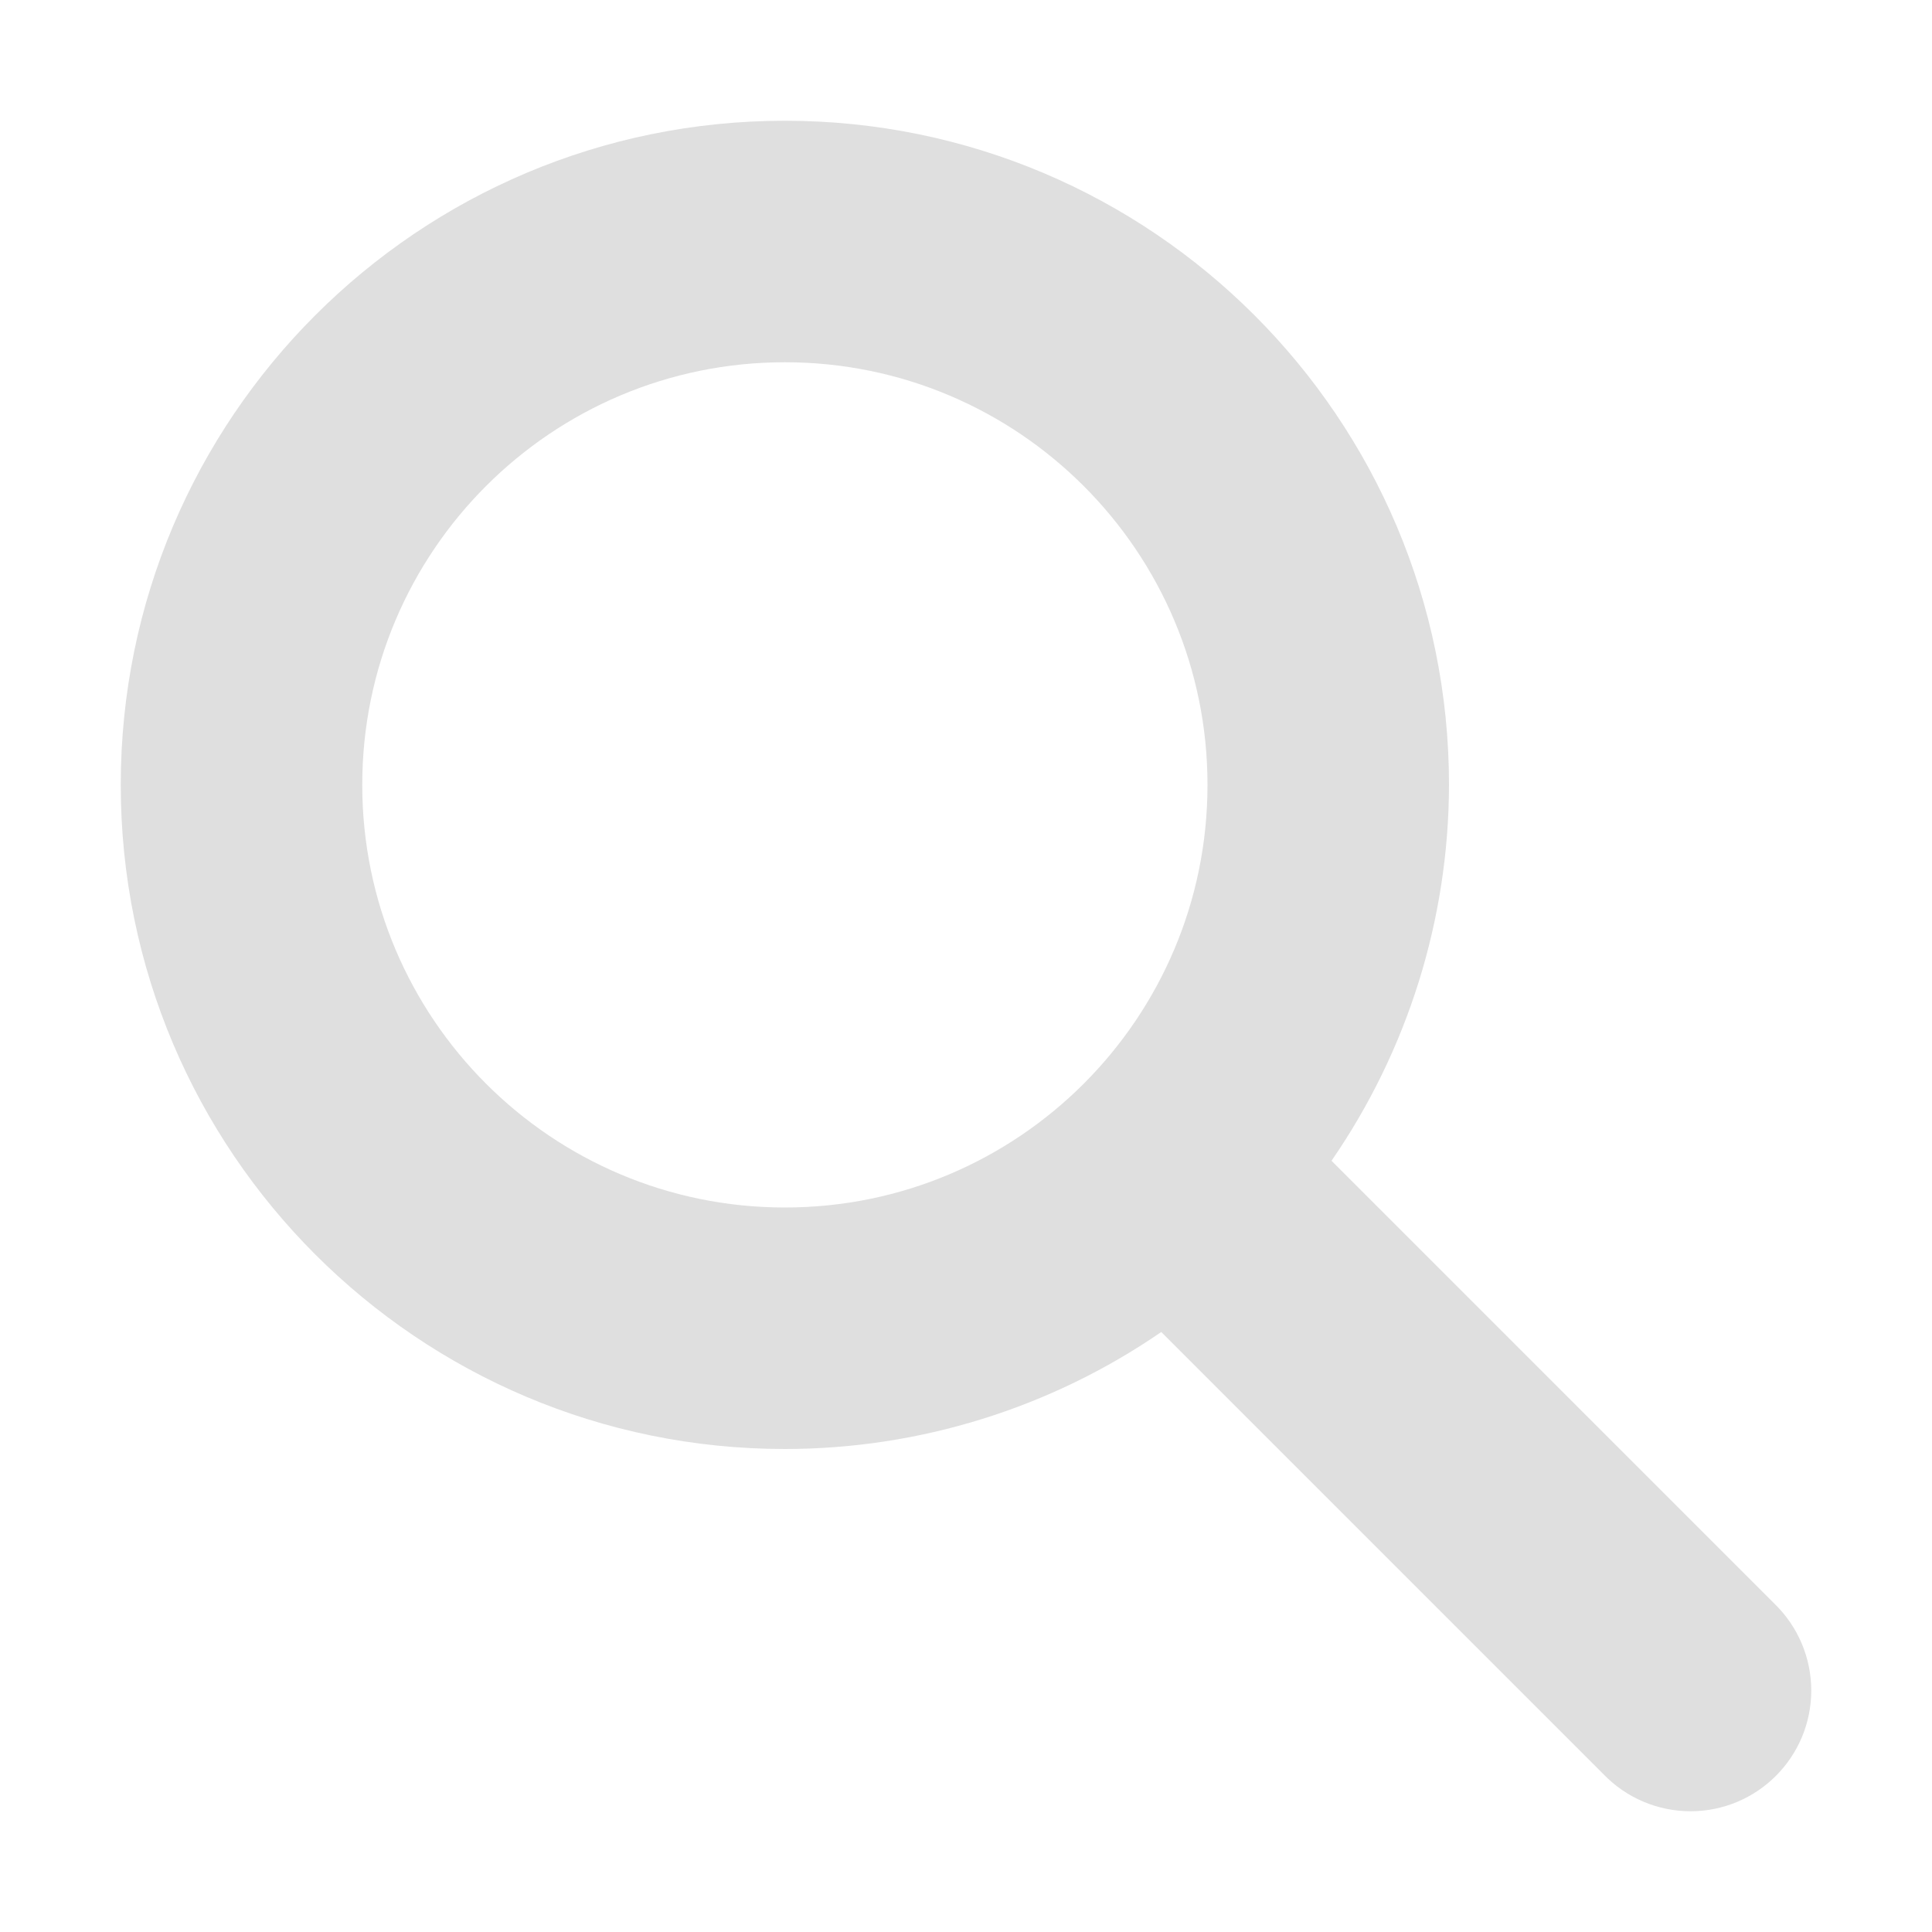
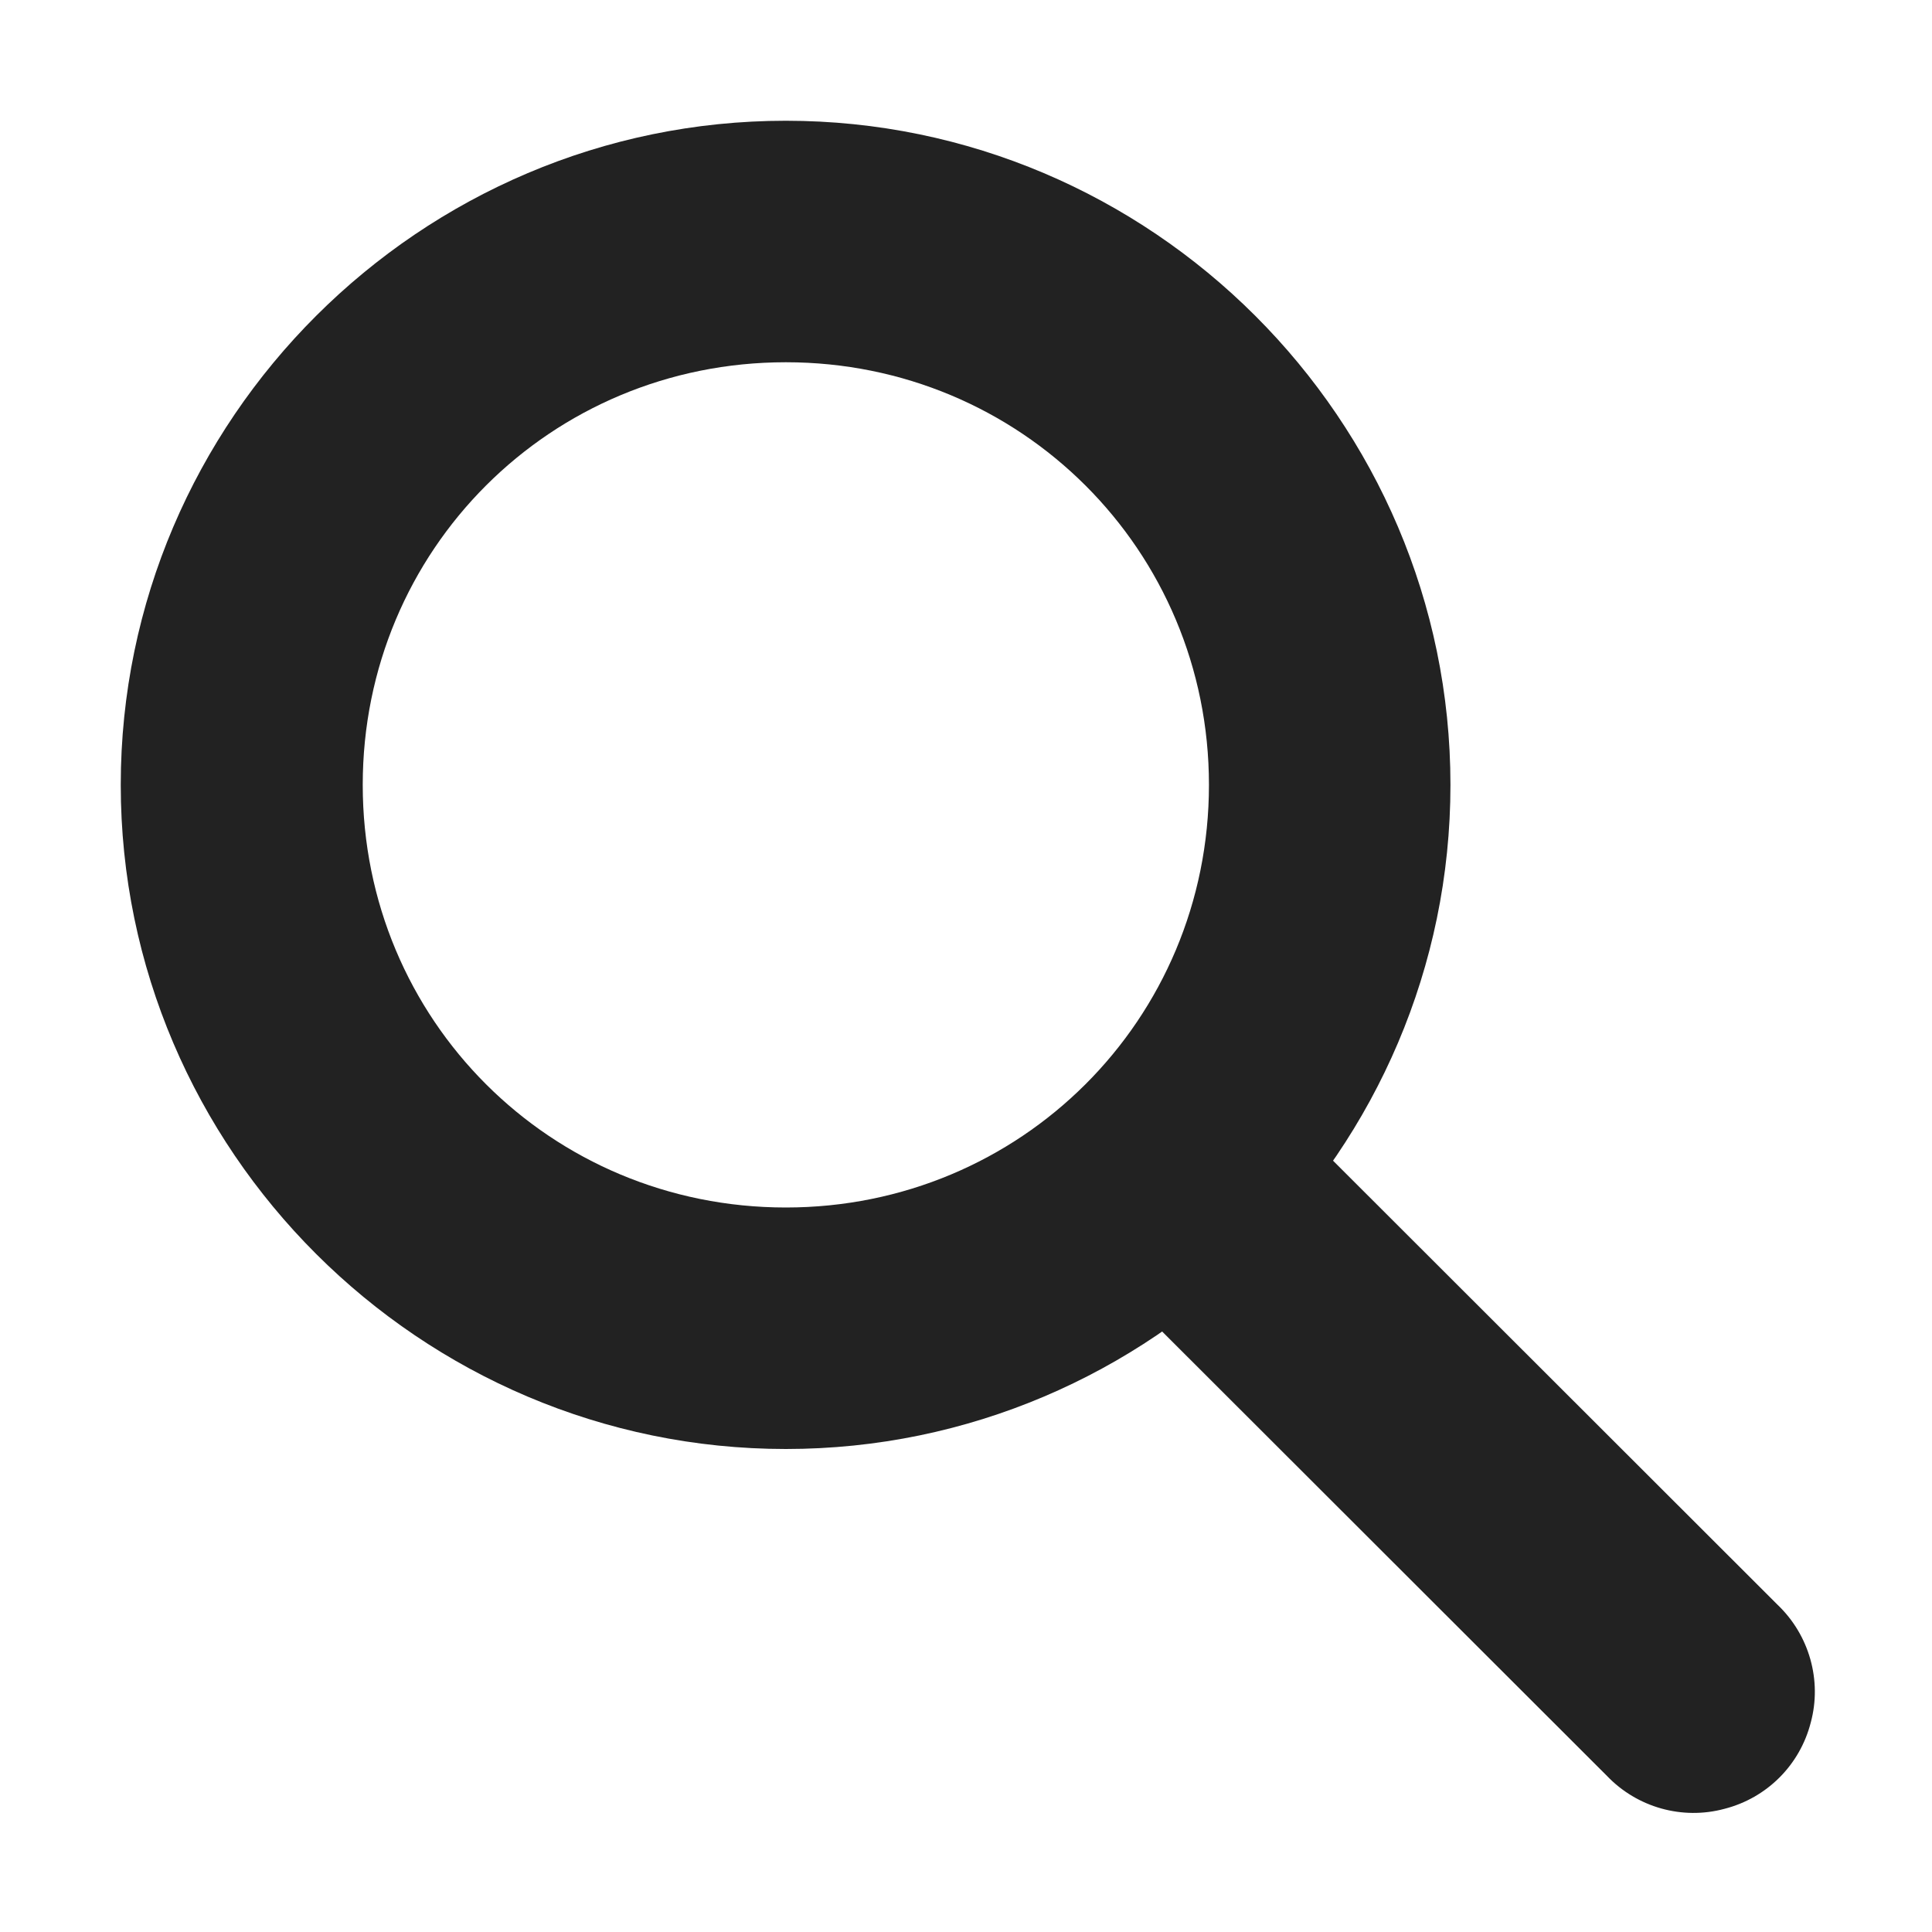
- <svg xmlns="http://www.w3.org/2000/svg" width="16" height="16" version="1.1">
-   <path style="fill:#dfdfdf" d="M 6.5 1 A 5.5 5.5 0 0 0 1 6.5 A 5.5 5.5 0 0 0 6.5 12 A 5.5 5.5 0 0 0 9.617 11.031 L 13.279 14.693 A 1 1 0 0 0 14 15 A 1 1 0 0 0 15 14 A 1 1 0 0 0 14.697 13.283 L 11.027 9.613 A 5.5 5.5 0 0 0 12 6.5 A 5.5 5.5 0 0 0 6.5 1 z M 6.5 3 A 3.5 3.5 0 0 1 10 6.5 A 3.5 3.5 0 0 1 6.5 10 A 3.5 3.5 0 0 1 3 6.5 A 3.5 3.5 0 0 1 6.5 3 z" />
+ <svg xmlns="http://www.w3.org/2000/svg" height="16px" viewBox="0 0 16 16" width="16px">
+   <g fill="#222222">
+     <path d="m 6.508 1 c -3.027 0 -5.508 2.473 -5.508 5.5 s 2.48 5.5 5.508 5.5 c 3.027 0 5.504 -2.473 5.504 -5.5 s -2.477 -5.5 -5.504 -5.5 z m 0 2 c 1.945 0 3.504 1.555 3.504 3.5 s -1.559 3.5 -3.504 3.5 c -1.949 0 -3.504 -1.555 -3.504 -3.5 s 1.555 -3.5 3.504 -3.5 z m 0 0" />
+     <path d="m 10 8.988 c -0.406 0.004 -0.773 0.25 -0.926 0.625 c -0.152 0.379 -0.062 0.809 0.23 1.094 l 4.004 4 c 0.25 0.262 0.625 0.367 0.973 0.273 c 0.352 -0.09 0.625 -0.363 0.715 -0.715 c 0.094 -0.348 -0.012 -0.723 -0.273 -0.973 l -4.004 -4 c -0.188 -0.195 -0.449 -0.305 -0.719 -0.305 z m 0 0" />
+   </g>
</svg>
